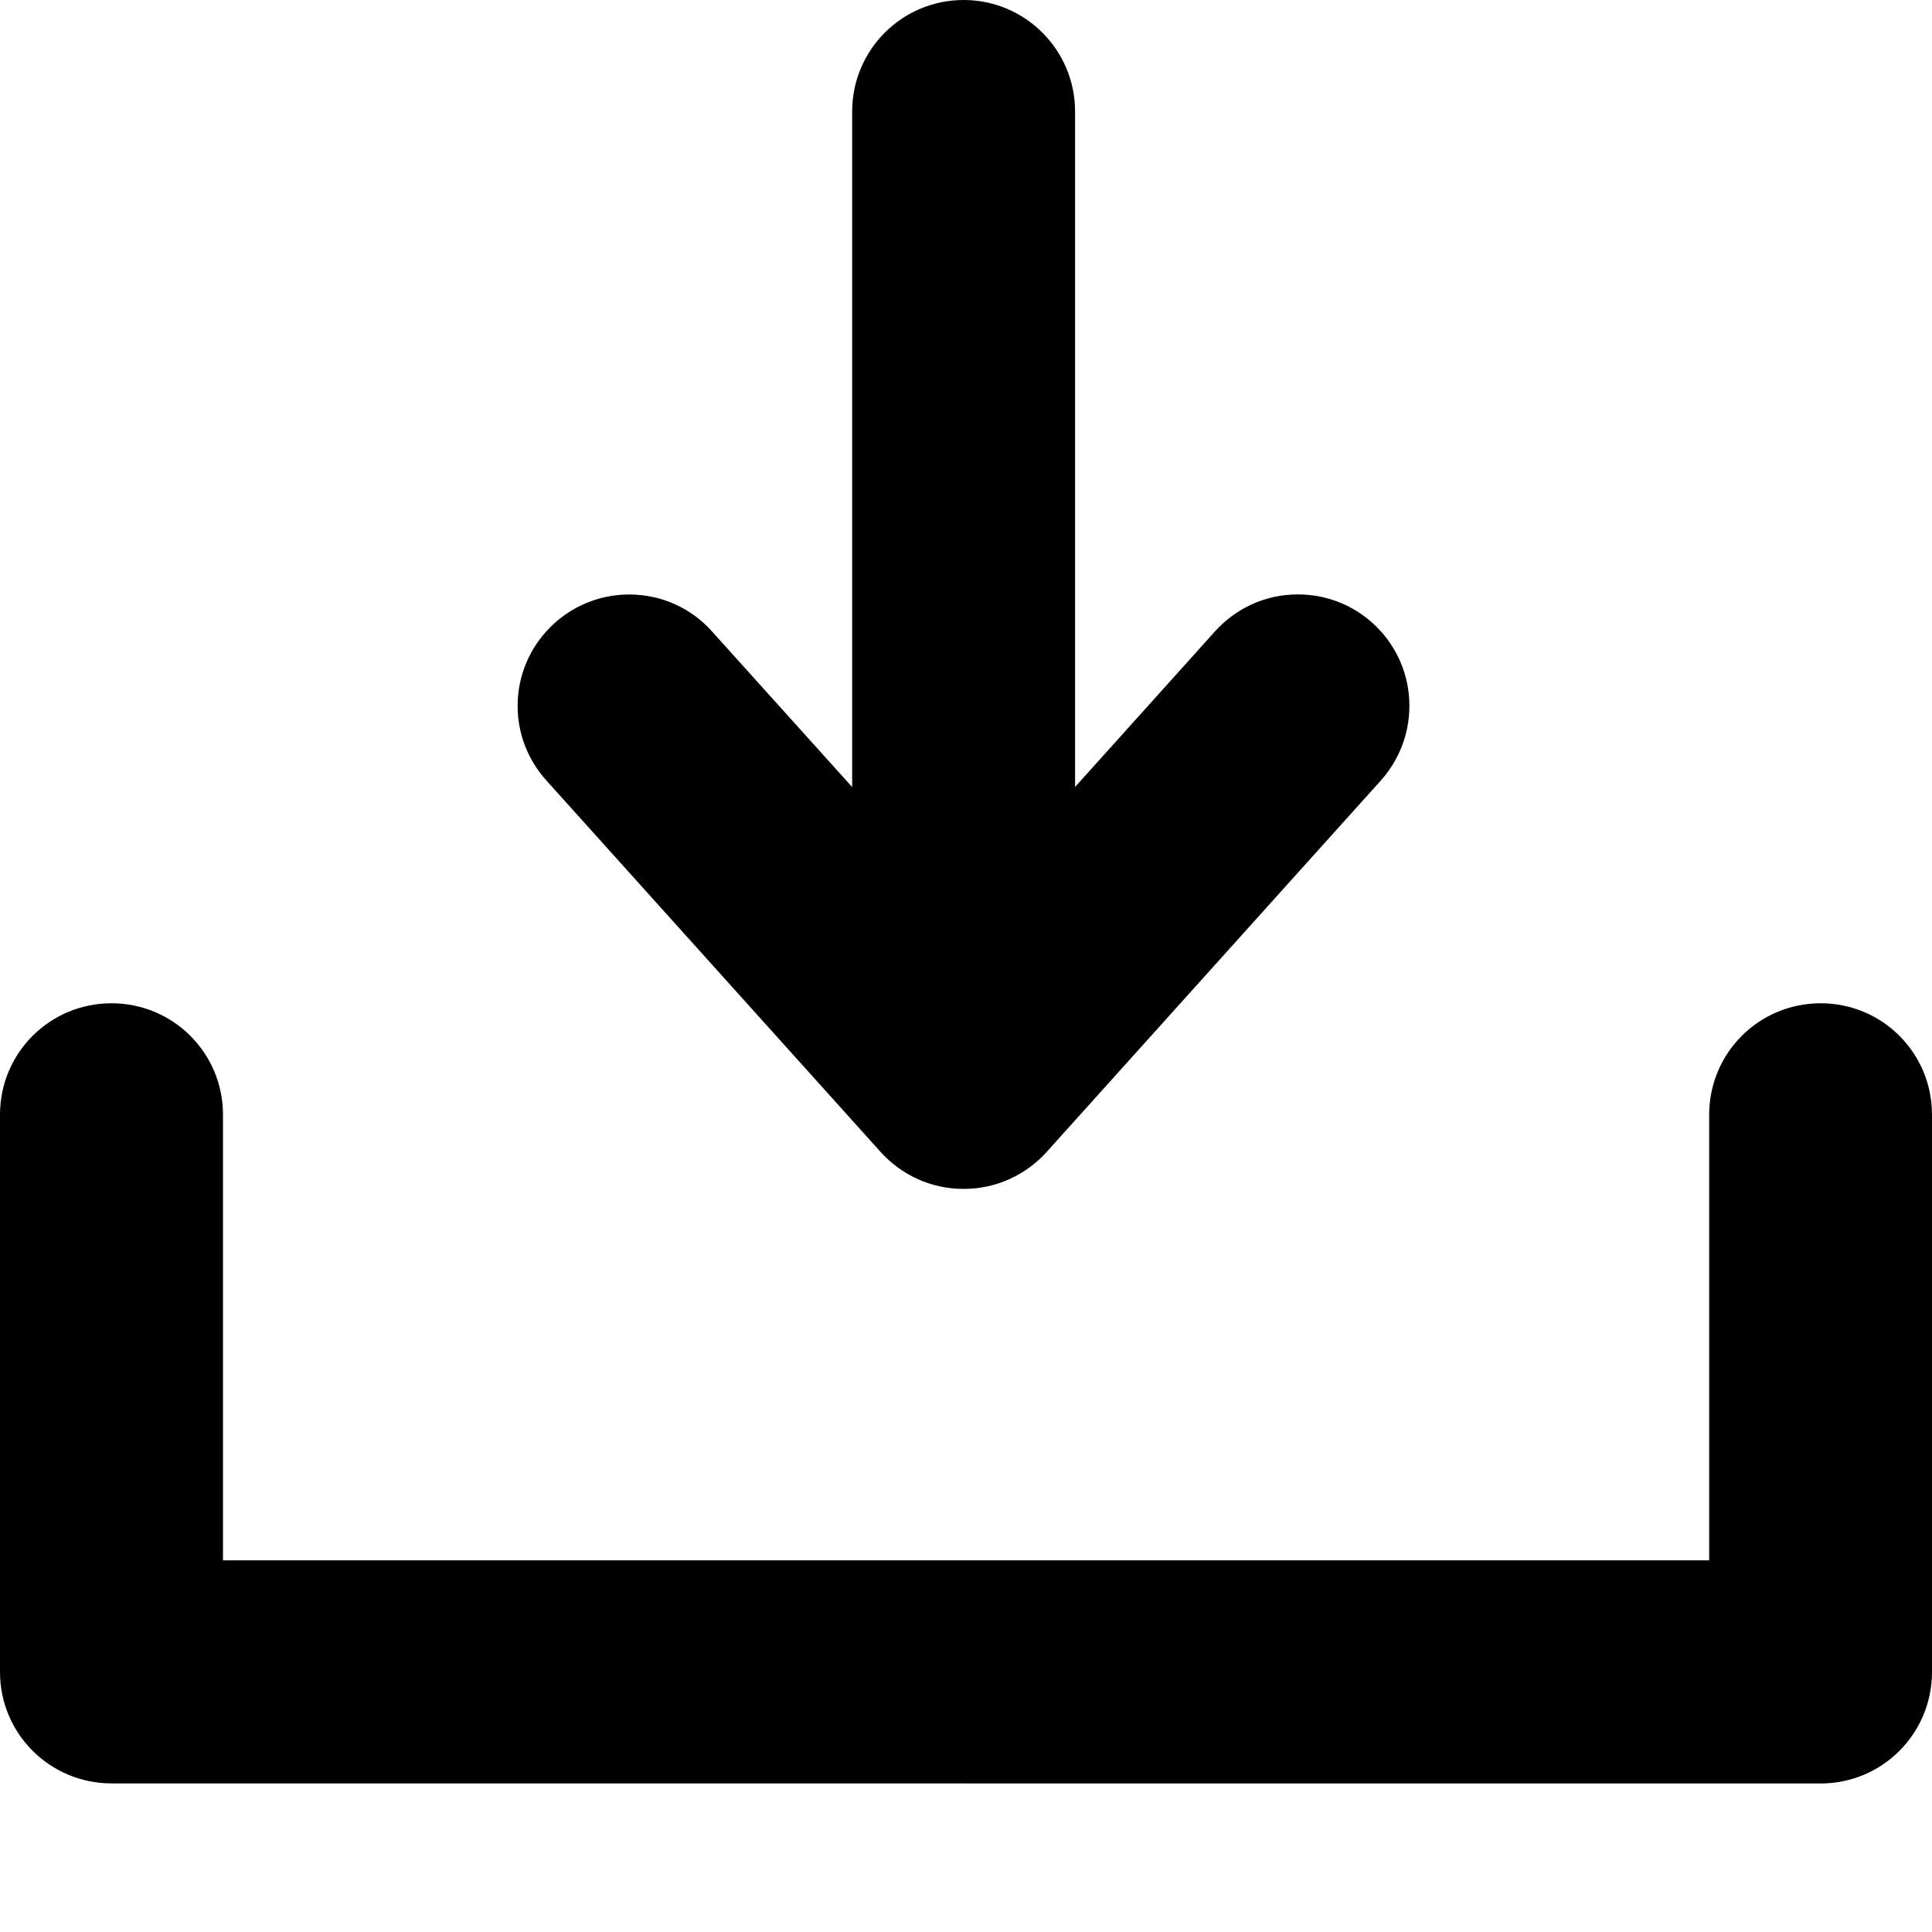
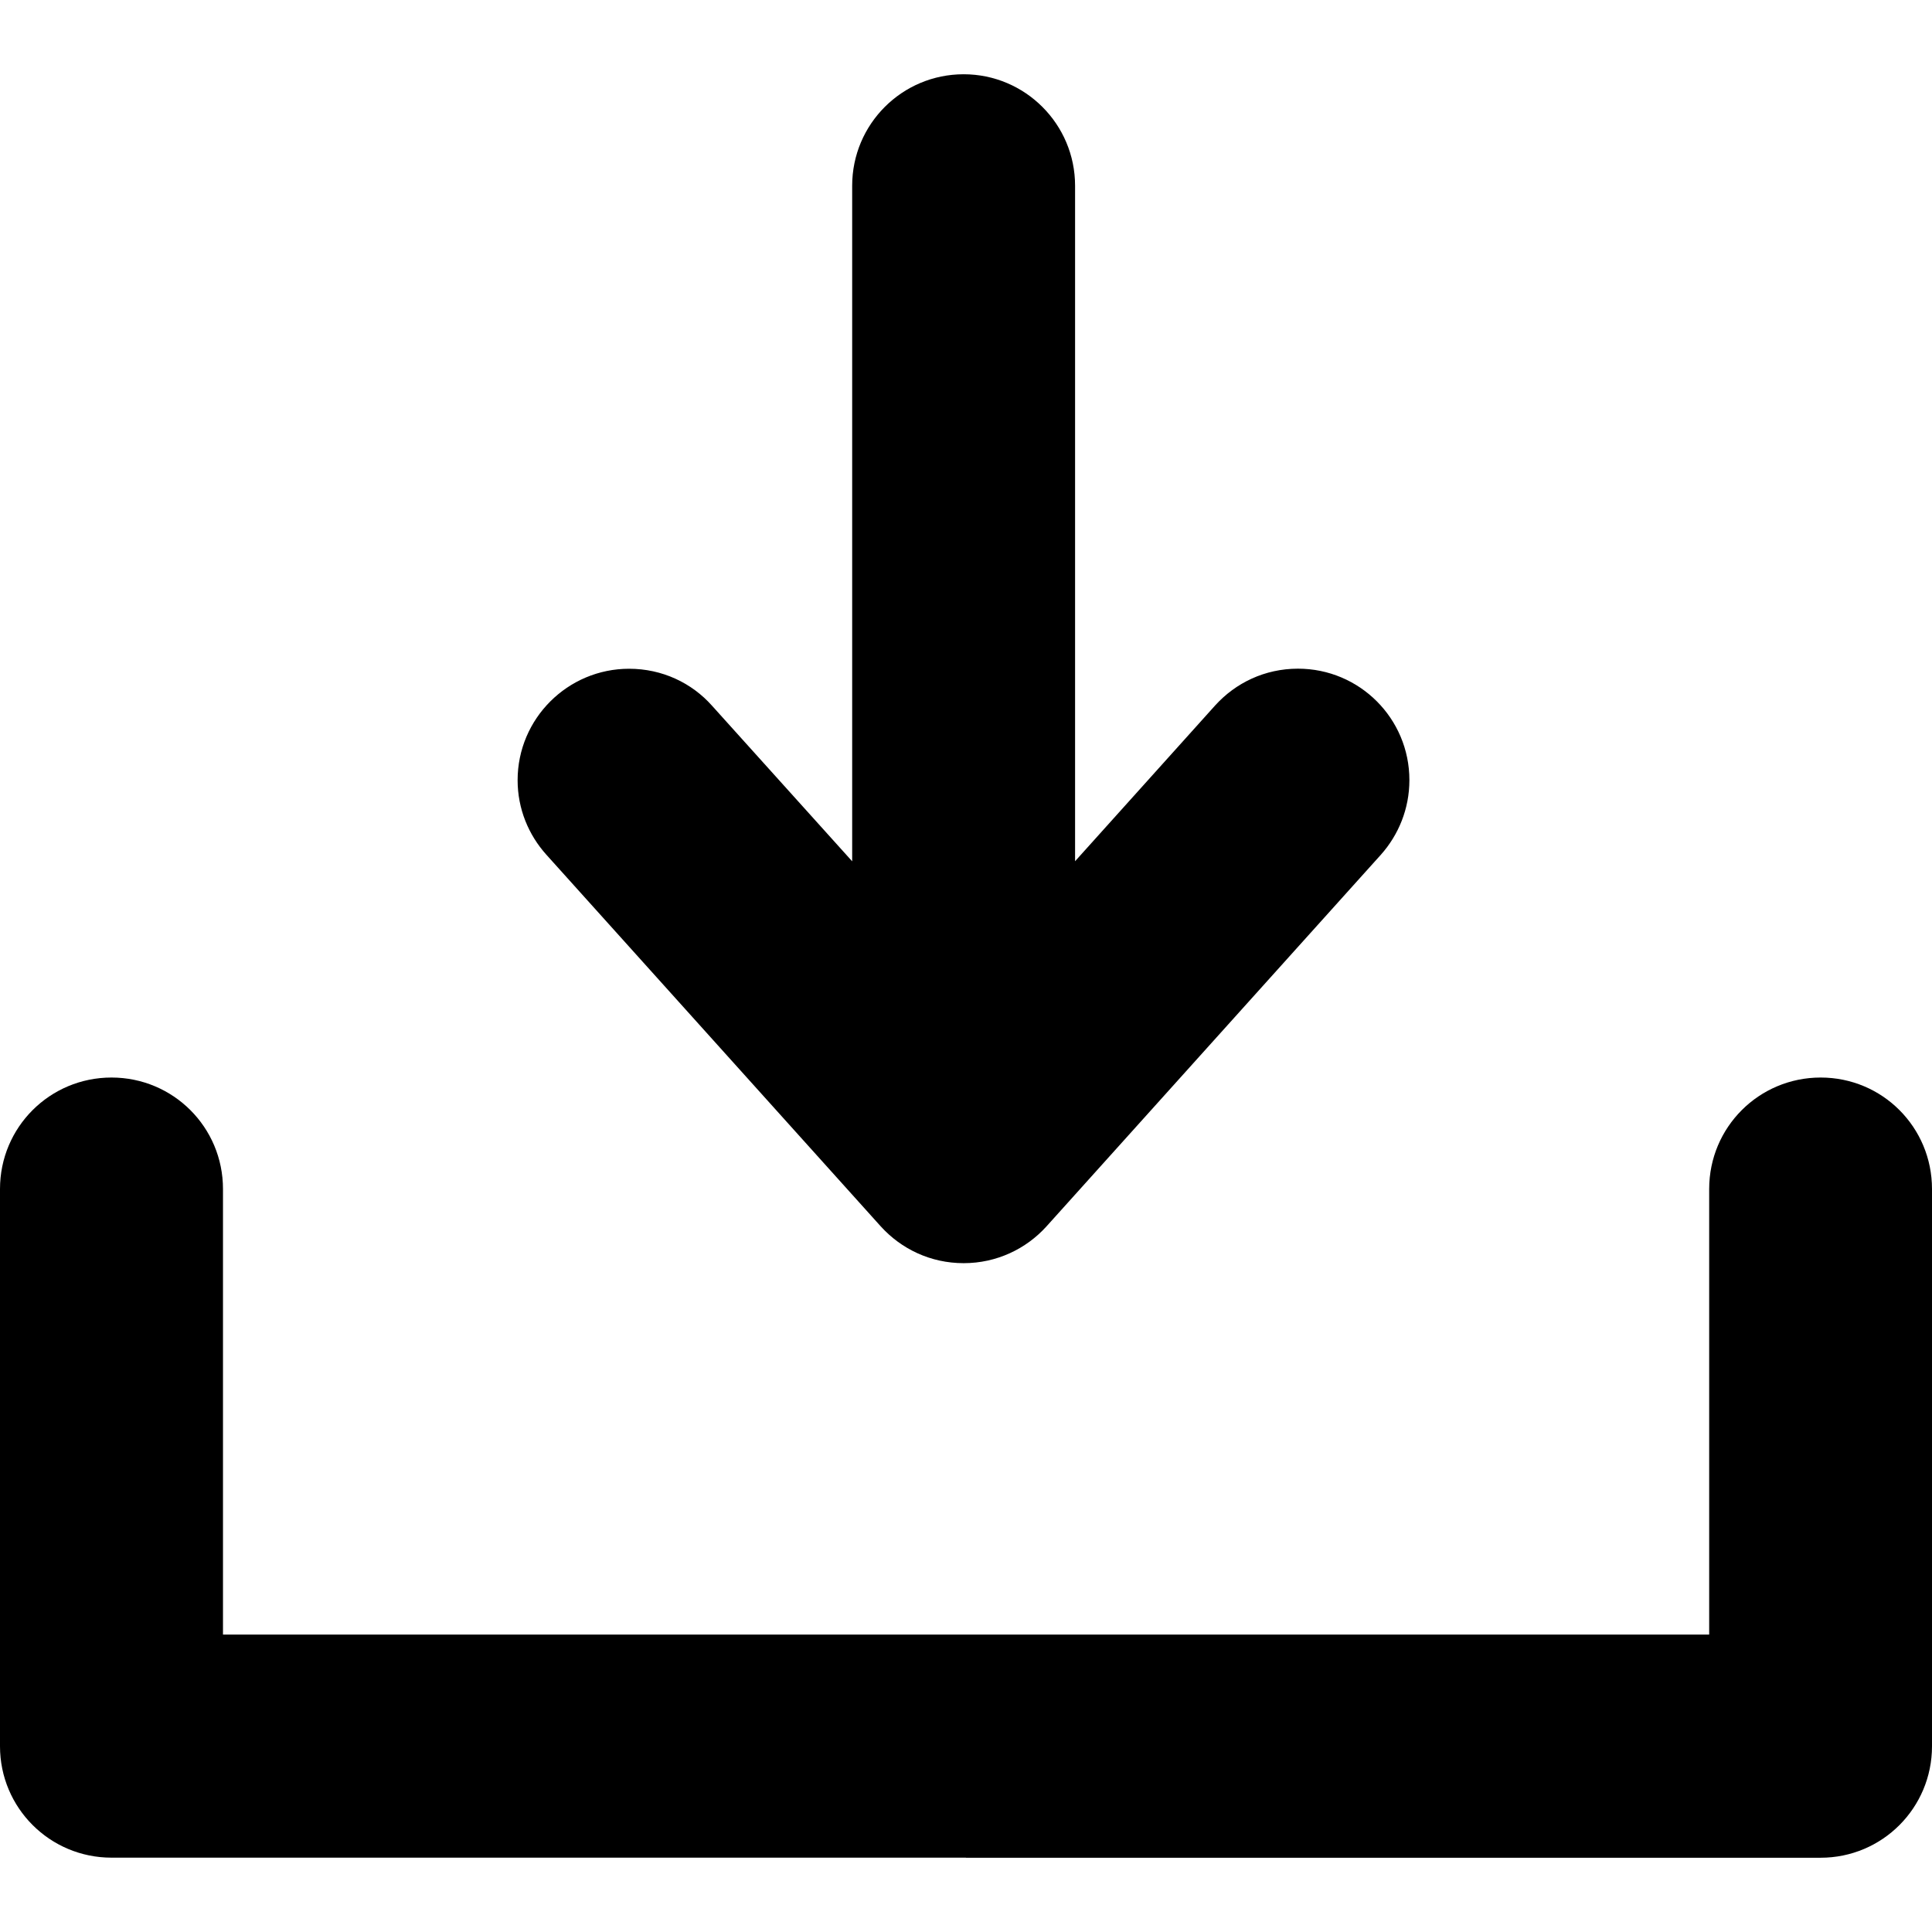
<svg xmlns="http://www.w3.org/2000/svg" version="1.1" id="Layer_1" x="0px" y="0px" width="24px" height="24px" viewBox="0 0 24 24" enable-background="new 0 0 24 24" xml:space="preserve">
-   <g>
-     <path fill-rule="evenodd" clip-rule="evenodd" d="M11.999,22.154H1.385C0.619,22.154,0,21.535,0,20.77v-6.922   c0-0.768,0.619-1.385,1.385-1.385S2.77,13.08,2.77,13.848v5.535h18.462v-5.535c0-0.768,0.619-1.385,1.385-1.385S24,13.08,24,13.848   v6.922c0,0.766-0.618,1.385-1.384,1.385H11.999L11.999,22.154L11.999,22.154 M13,14.312c-0.254,0.281-0.621,0.457-1.029,0.457   c-0.411,0-0.775-0.176-1.03-0.457L6.787,9.695C6.566,9.449,6.43,9.126,6.43,8.769c0-0.764,0.622-1.384,1.385-1.384   c0.411,0,0.778,0.176,1.029,0.458v0l1.742,1.934V1.385C10.586,0.62,11.205,0,11.971,0c0.763,0,1.384,0.62,1.384,1.385v8.391   l1.739-1.934v0c0.255-0.282,0.619-0.458,1.03-0.458c0.766,0,1.384,0.62,1.384,1.384c0,0.357-0.135,0.681-0.354,0.927L13,14.312z" />
+   <defs id="defs3056" />
+   <g id="g3050" transform="translate(0,0.9225)">
+     <path clip-rule="evenodd" d="M 11.999,22.154 H 1.385 C 0.619,22.154 0,21.535 0,20.77 v -6.922 c 0,-0.768 0.619,-1.385 1.385,-1.385 0.766,0 1.385,0.617 1.385,1.385 v 5.535 h 18.462 v -5.535 c 0,-0.768 0.619,-1.385 1.385,-1.385 0.766,0 1.383,0.617 1.383,1.385 v 6.922 c 0,0.766 -0.618,1.385 -1.384,1.385 H 11.999 l 0,-0.001 0,0 M 13,14.312 c -0.254,0.281 -0.621,0.457 -1.029,0.457 -0.411,0 -0.775,-0.176 -1.03,-0.457 L 6.787,9.695 C 6.566,9.449 6.43,9.126 6.43,8.769 c 0,-0.764 0.622,-1.384 1.385,-1.384 0.411,0 0.778,0.176 1.029,0.458 v 0 l 1.742,1.934 V 1.385 C 10.586,0.62 11.205,0 11.971,0 c 0.763,0 1.384,0.62 1.384,1.385 v 8.391 l 1.739,-1.934 v 0 c 0.255,-0.282 0.619,-0.458 1.03,-0.458 0.766,0 1.384,0.62 1.384,1.384 0,0.357 -0.135,0.681 -0.354,0.927 L 13,14.312 z" id="path3052" style="fill-rule:evenodd" />
  </g>
</svg>
